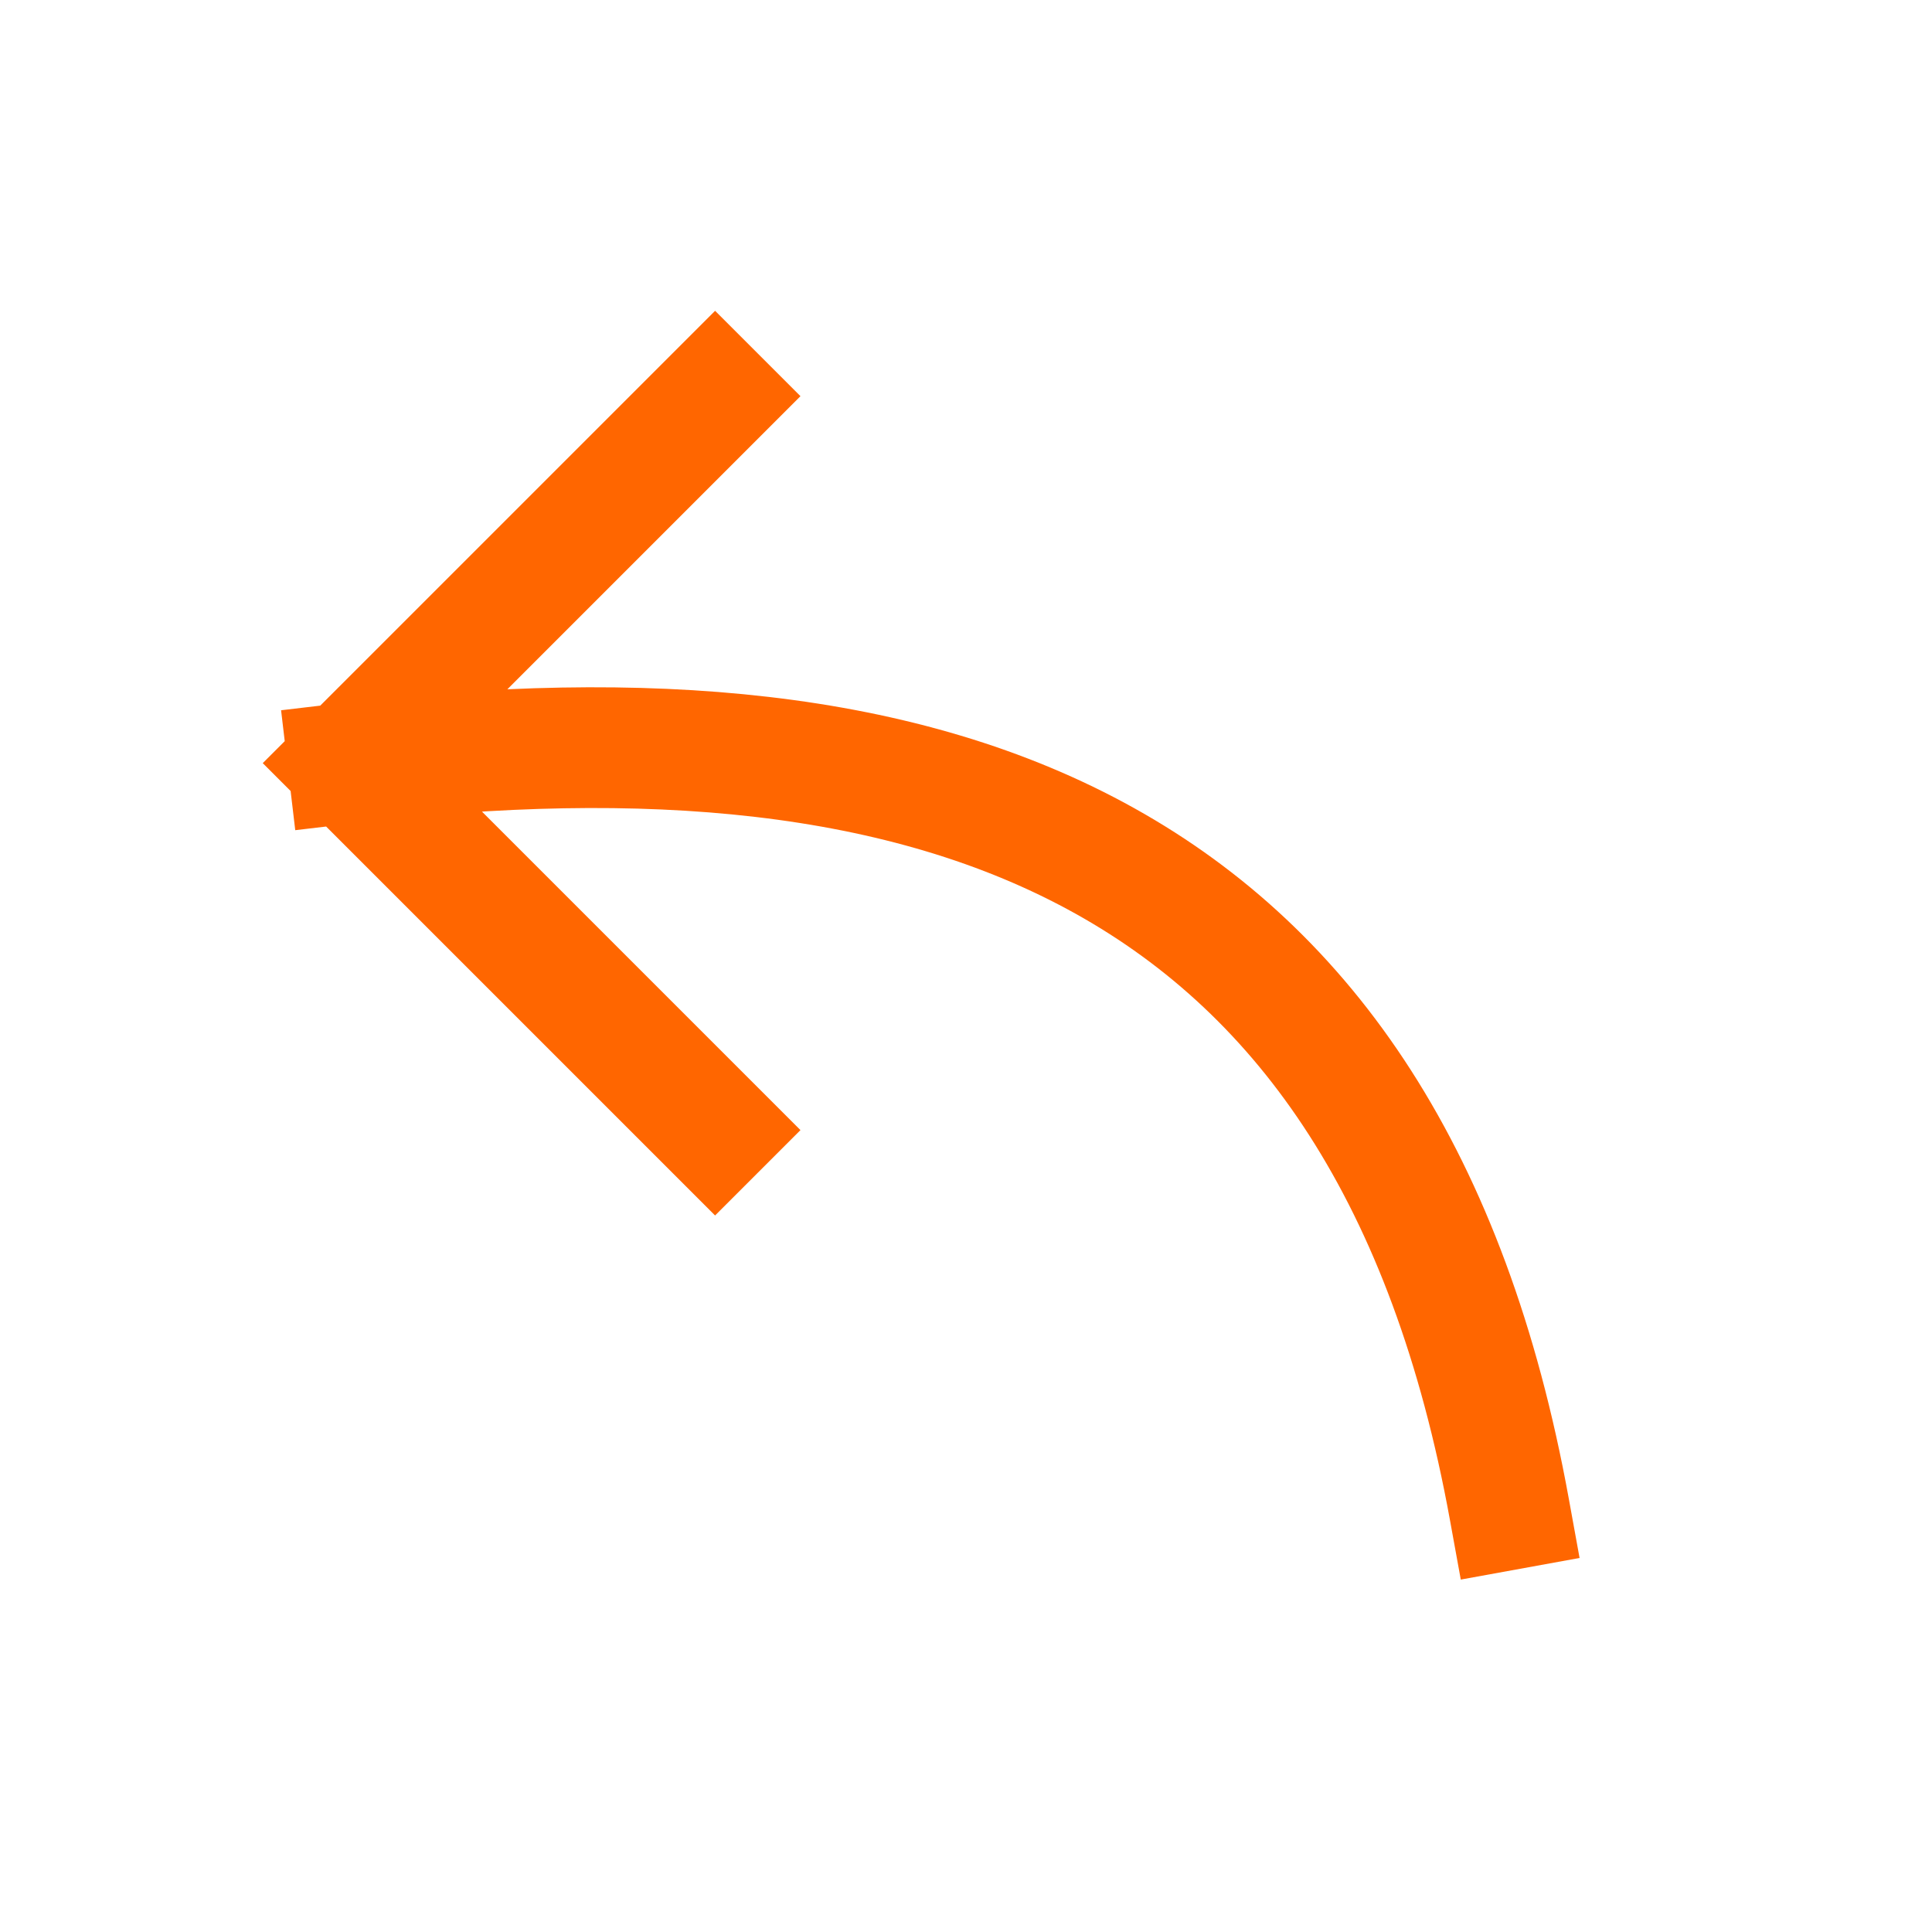
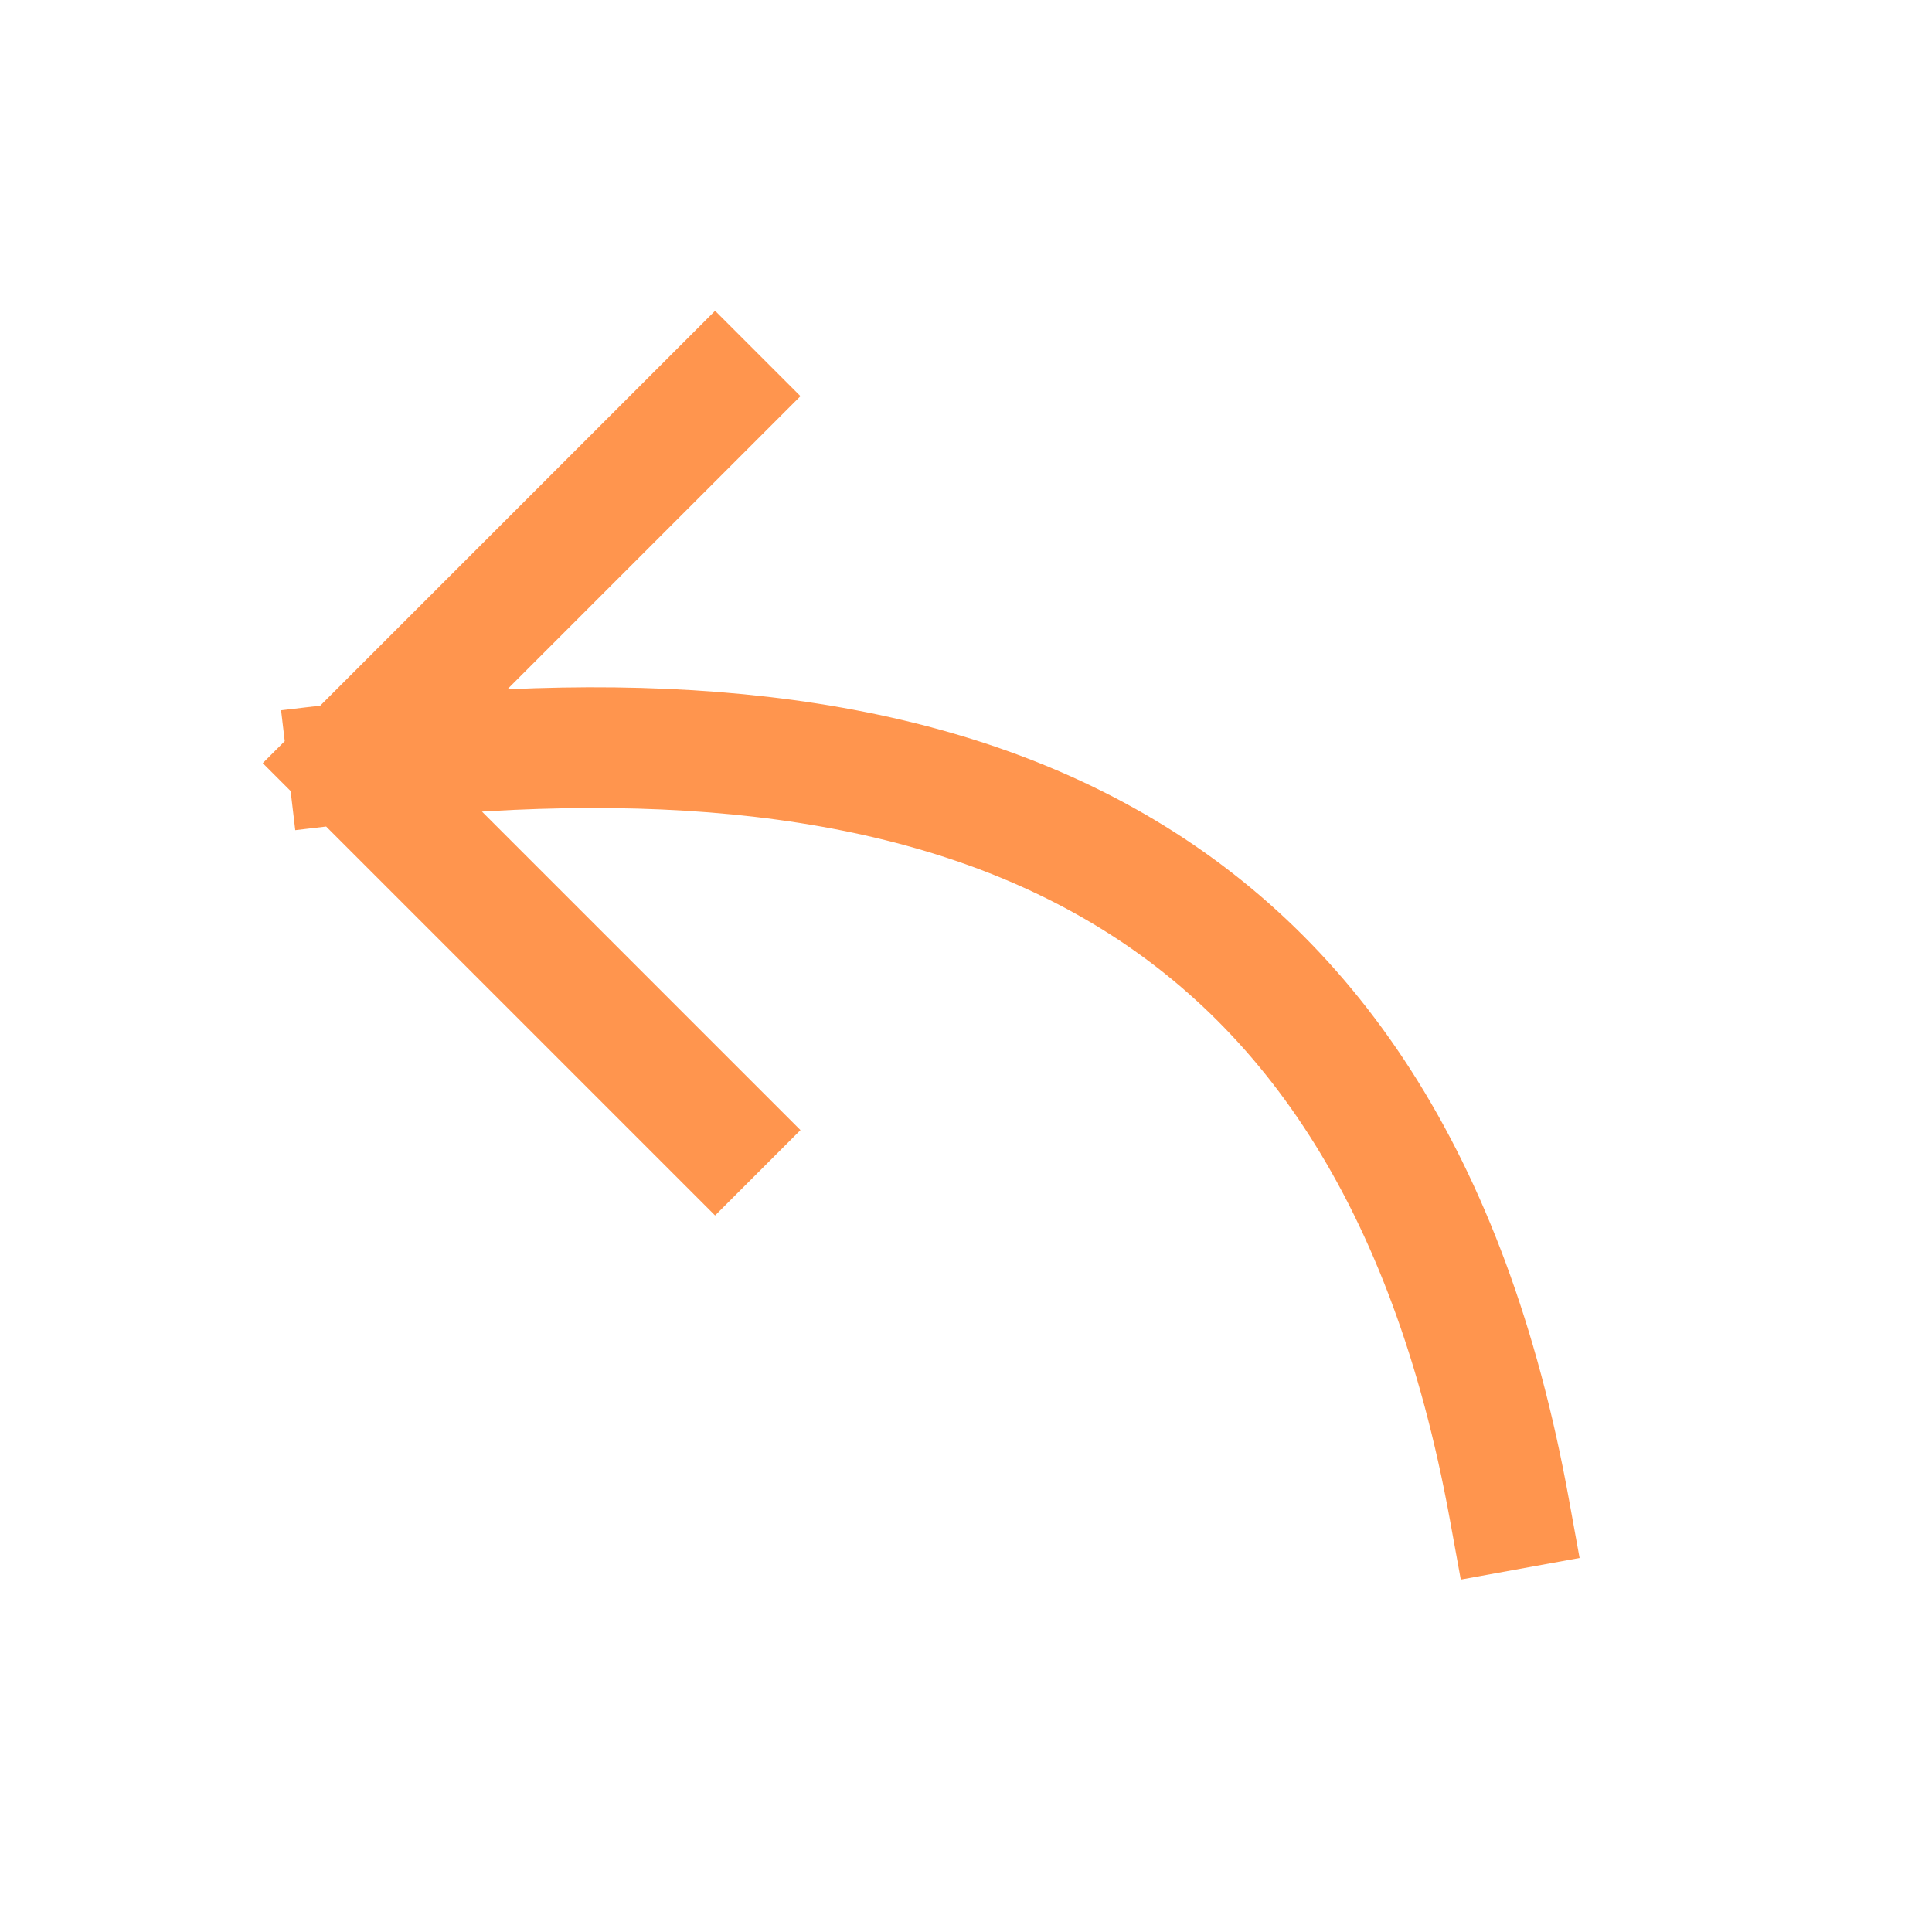
<svg xmlns="http://www.w3.org/2000/svg" width="16" height="16" viewBox="0 0 16 16" fill="none">
-   <path d="M5.922 3.281L2.883 6.32M2.883 6.32L5.922 9.359M2.883 6.32C7.777 5.742 11.5 7 12.5 12.5" stroke="#FF6600" stroke-linecap="square" />
+   <path d="M5.922 3.281L2.883 6.32M2.883 6.32L5.922 9.359M2.883 6.32C7.777 5.742 11.5 7 12.5 12.5" stroke="#FF954E" stroke-linecap="square" />
</svg>
